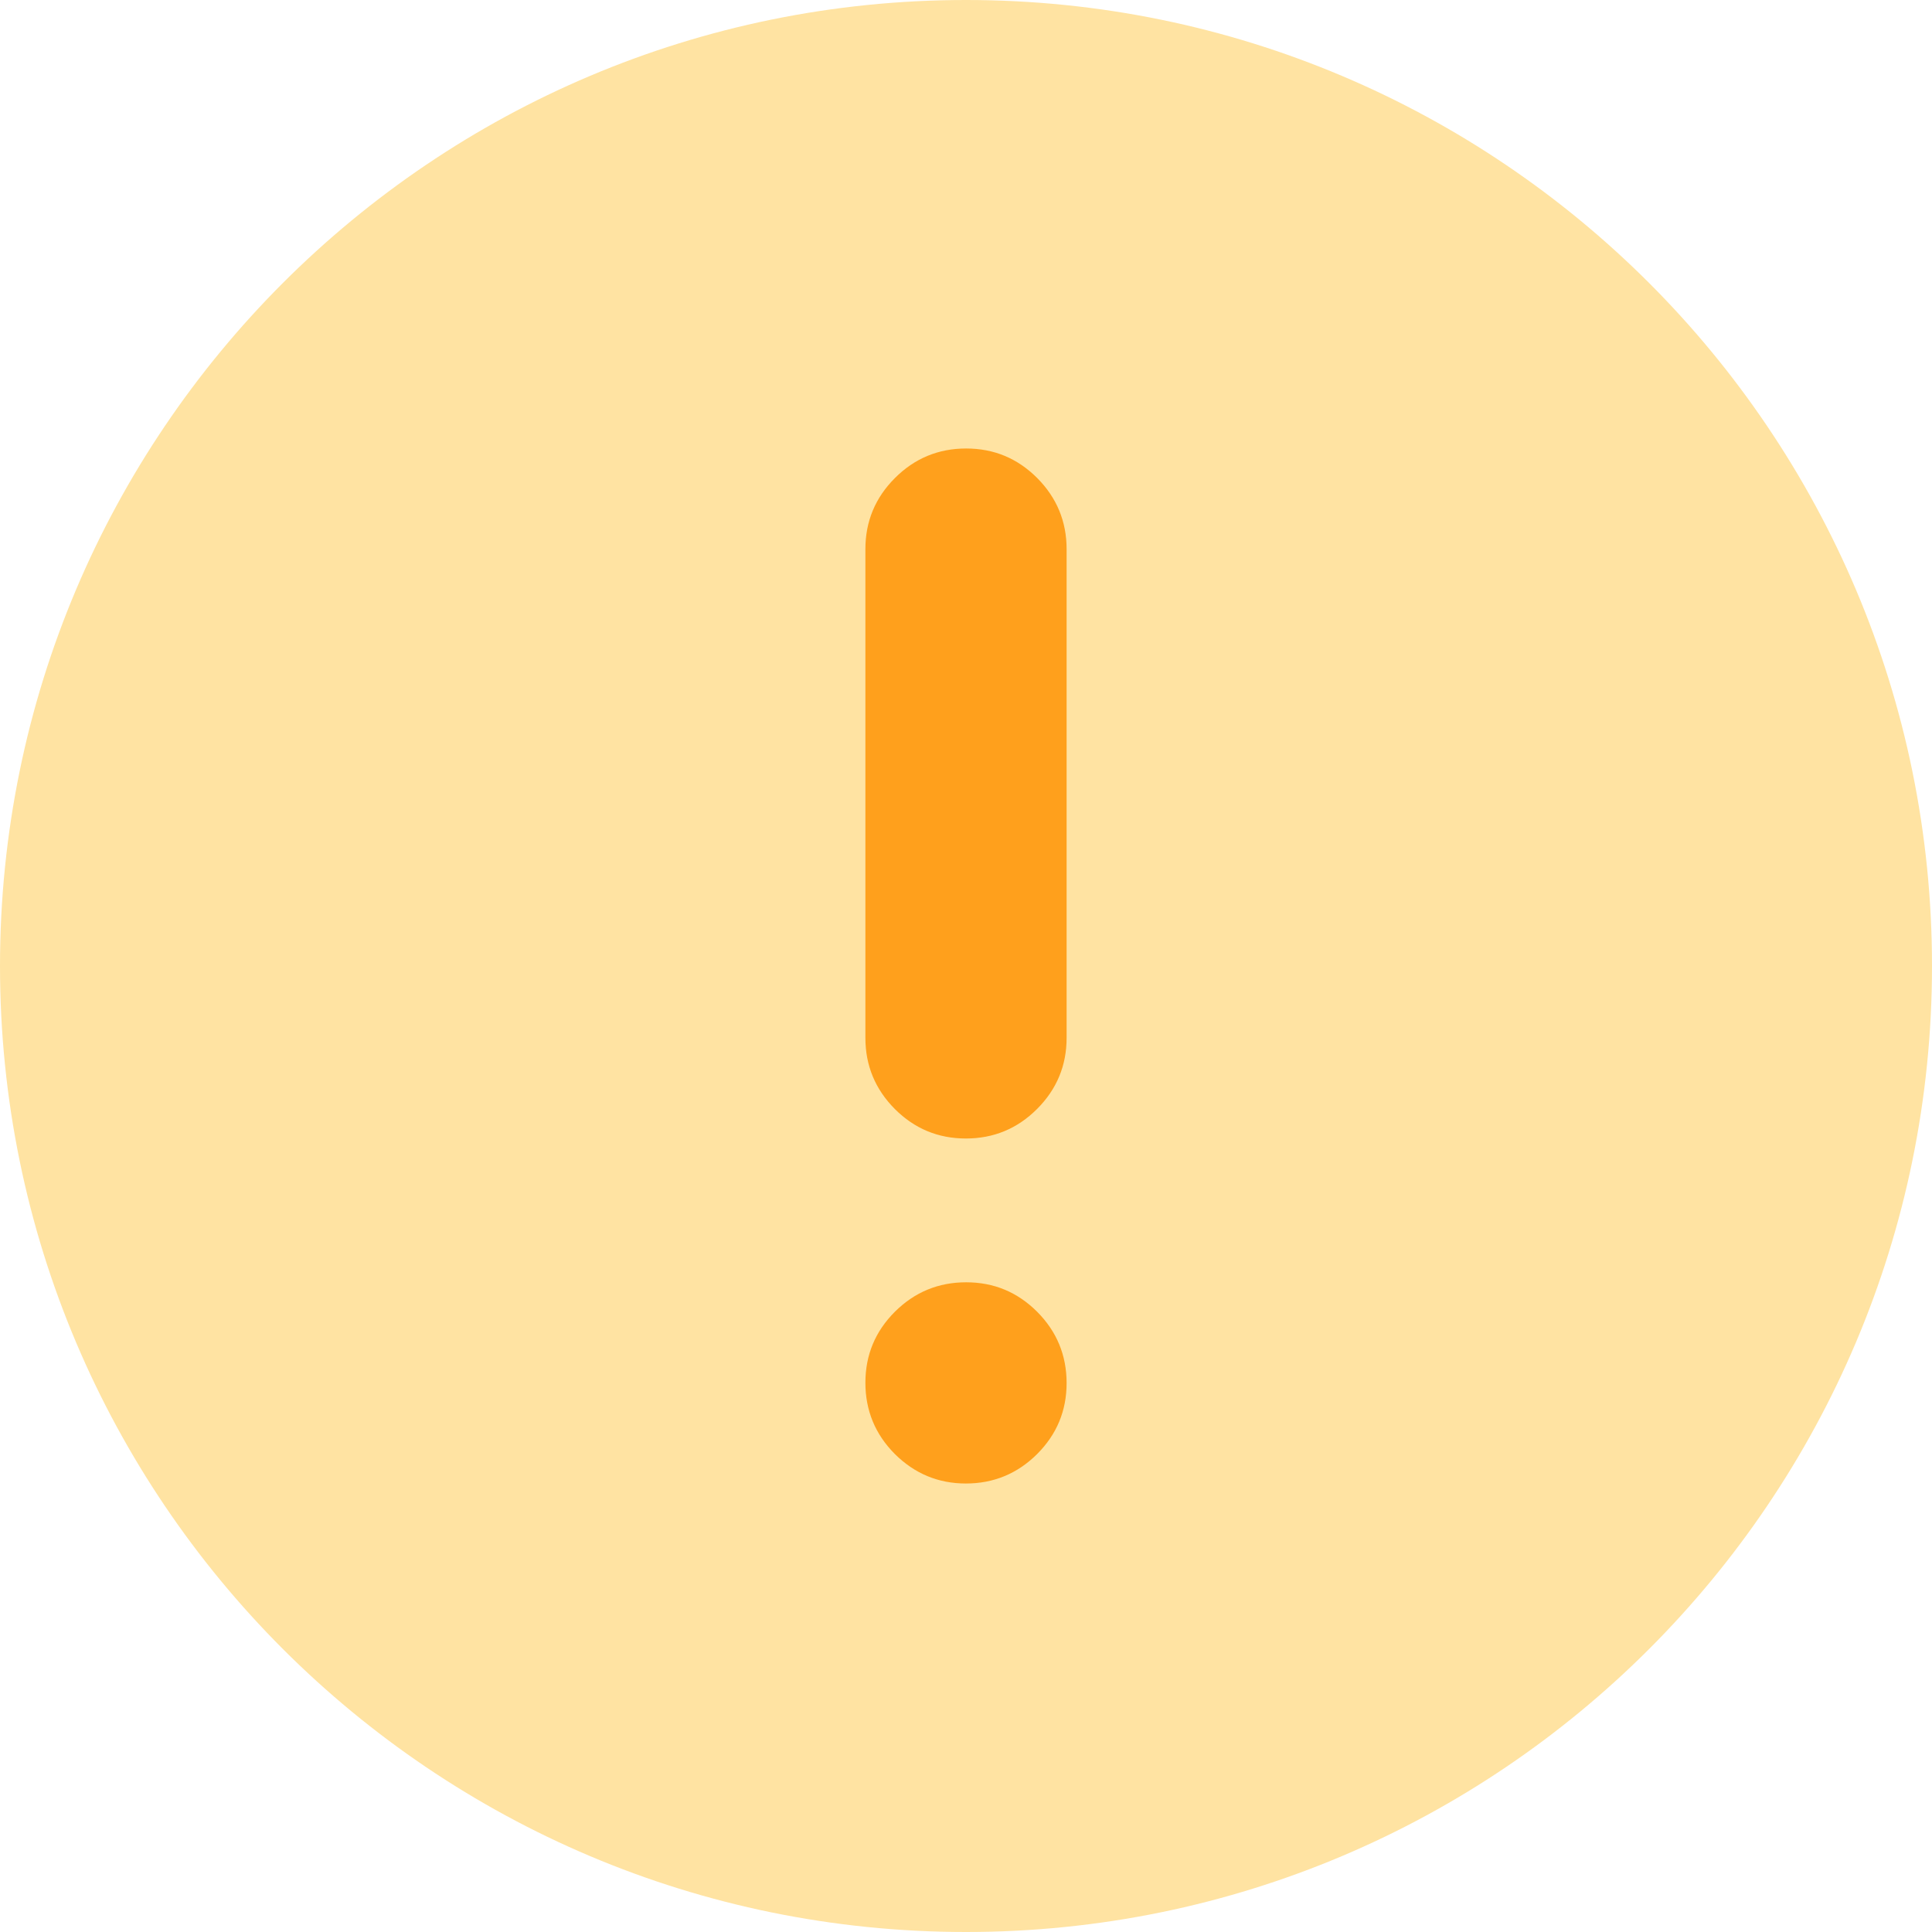
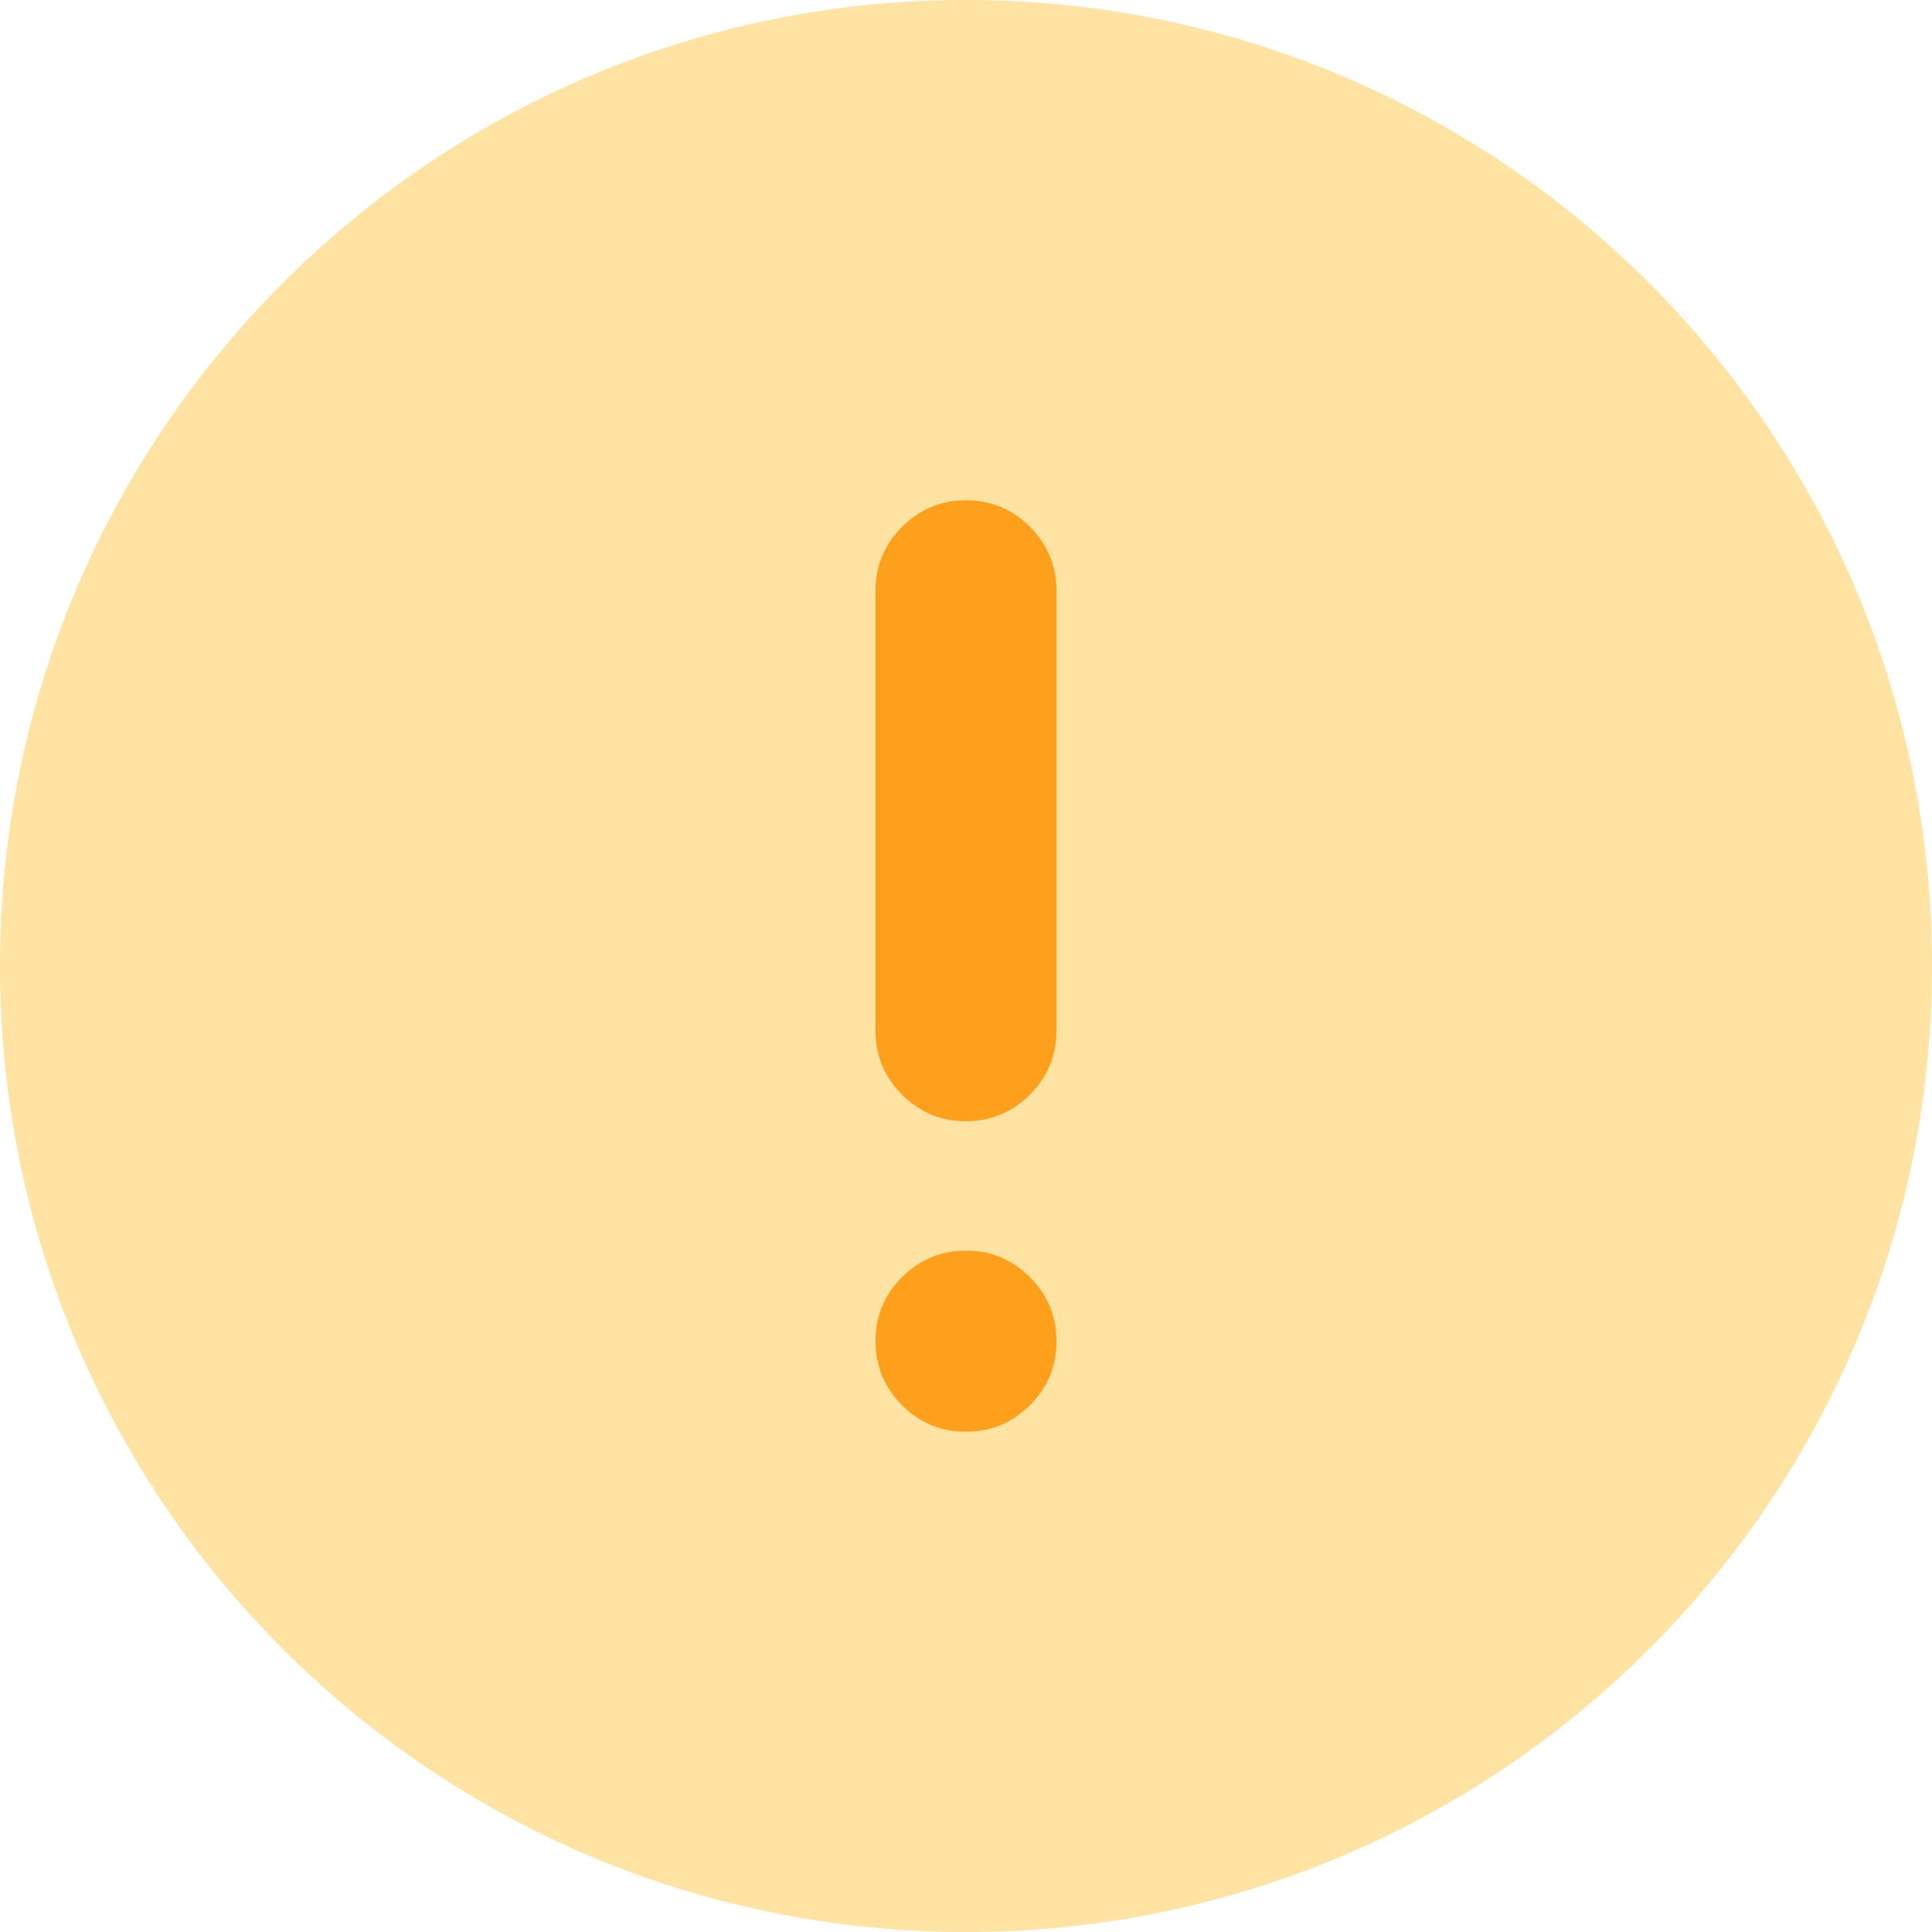
- <svg xmlns="http://www.w3.org/2000/svg" width="14" height="14" viewBox="0 0 14 14" fill="none">
-   <rect width="14" height="14" rx="7" fill="#FFE3A2" />
-   <path d="M6.999 10.75C6.798 10.75 6.627 10.678 6.484 10.536C6.342 10.393 6.271 10.221 6.271 10.02C6.271 9.819 6.342 9.648 6.485 9.505C6.628 9.363 6.8 9.292 7.001 9.292C7.202 9.292 7.373 9.363 7.516 9.506C7.658 9.649 7.729 9.821 7.729 10.022C7.729 10.223 7.658 10.394 7.515 10.537C7.372 10.679 7.2 10.75 6.999 10.75ZM6.999 8.25C6.798 8.25 6.627 8.179 6.484 8.036C6.342 7.893 6.271 7.721 6.271 7.521V3.979C6.271 3.779 6.342 3.607 6.485 3.464C6.628 3.321 6.8 3.25 7.001 3.25C7.202 3.25 7.373 3.321 7.516 3.464C7.658 3.607 7.729 3.779 7.729 3.979V7.521C7.729 7.721 7.658 7.893 7.515 8.036C7.372 8.179 7.2 8.25 6.999 8.25Z" fill="#FFA01C" />
+ <svg xmlns="http://www.w3.org/2000/svg" width="28" height="28" viewBox="0 0 28 28" fill="none">
+   <rect width="28" height="28" rx="14" fill="#FFE3A2" />
+   <path d="M13.998 20.75C13.637 20.75 13.328 20.621 13.072 20.364C12.816 20.107 12.688 19.797 12.688 19.436C12.688 19.074 12.816 18.766 13.073 18.509C13.331 18.253 13.64 18.125 14.002 18.125C14.363 18.125 14.672 18.254 14.928 18.511C15.184 18.768 15.312 19.078 15.312 19.439C15.312 19.801 15.184 20.109 14.927 20.366C14.669 20.622 14.36 20.75 13.998 20.75ZM13.998 16.25C13.637 16.25 13.328 16.122 13.072 15.864C12.816 15.607 12.688 15.298 12.688 14.938V8.562C12.688 8.202 12.816 7.893 13.073 7.636C13.331 7.379 13.64 7.25 14.002 7.25C14.363 7.25 14.672 7.379 14.928 7.636C15.184 7.893 15.312 8.202 15.312 8.562V14.938C15.312 15.298 15.184 15.607 14.927 15.864C14.669 16.122 14.36 16.25 13.998 16.25Z" fill="#FFA01C" />
</svg>
